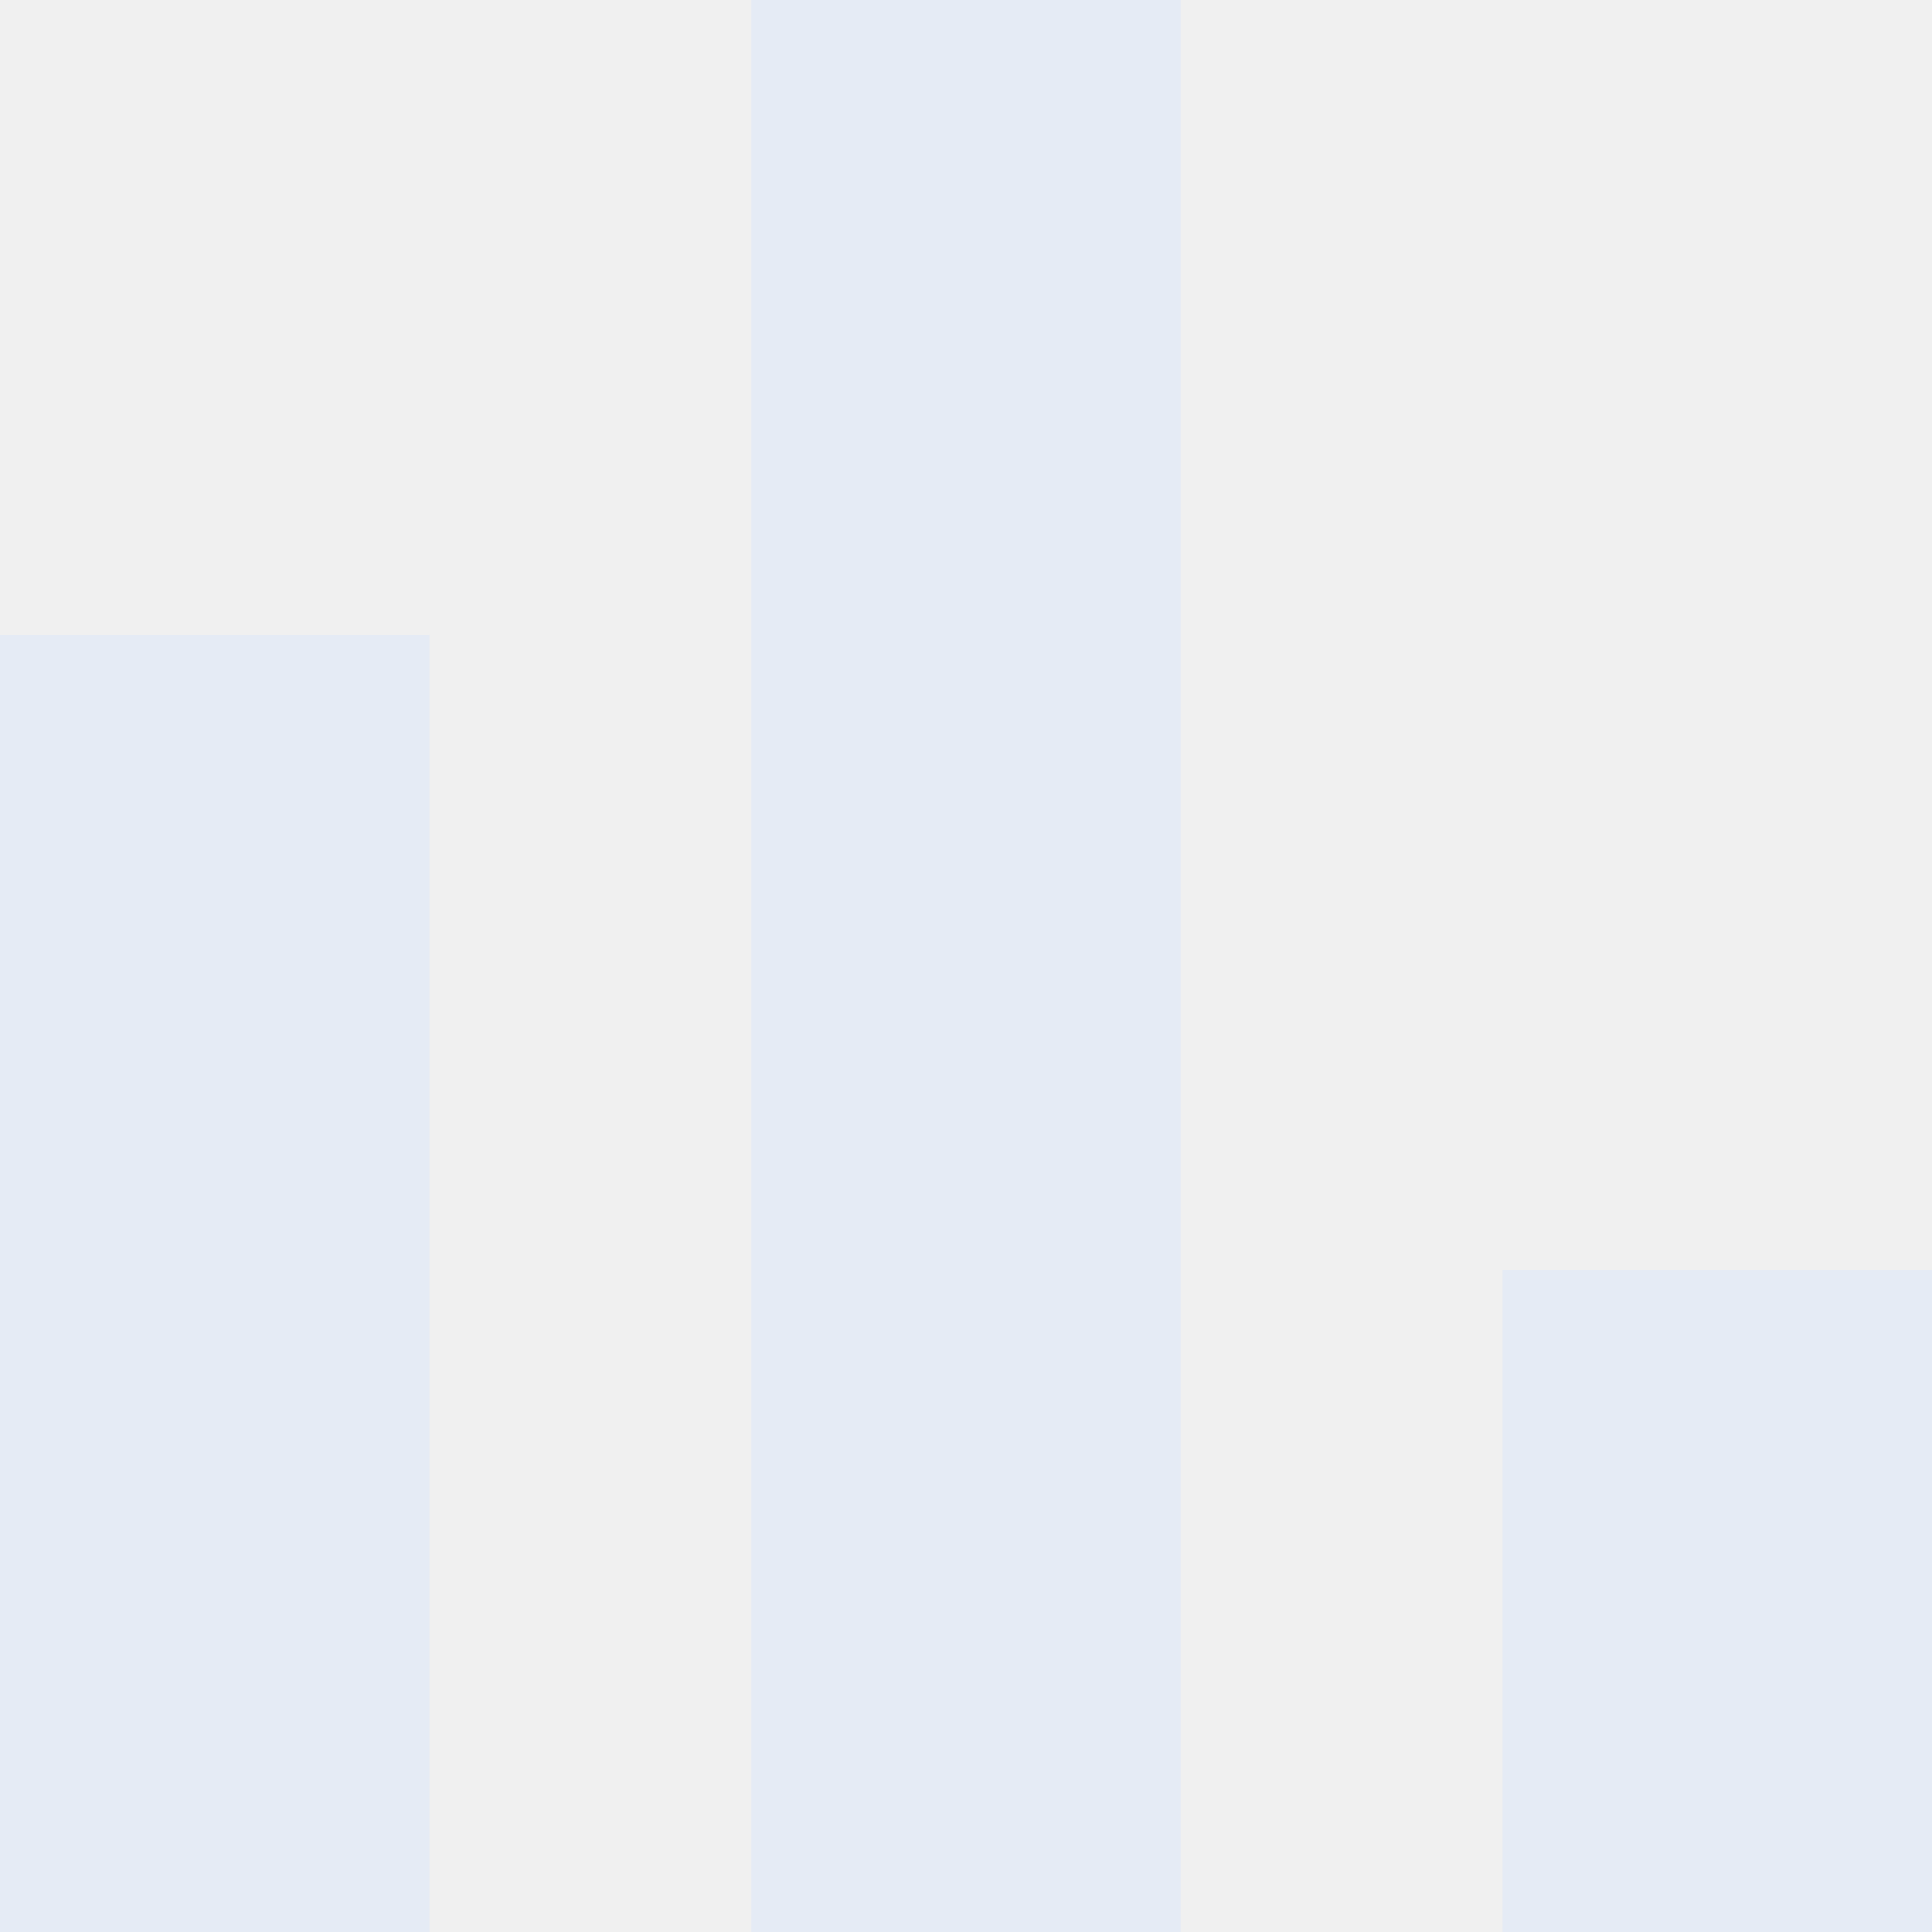
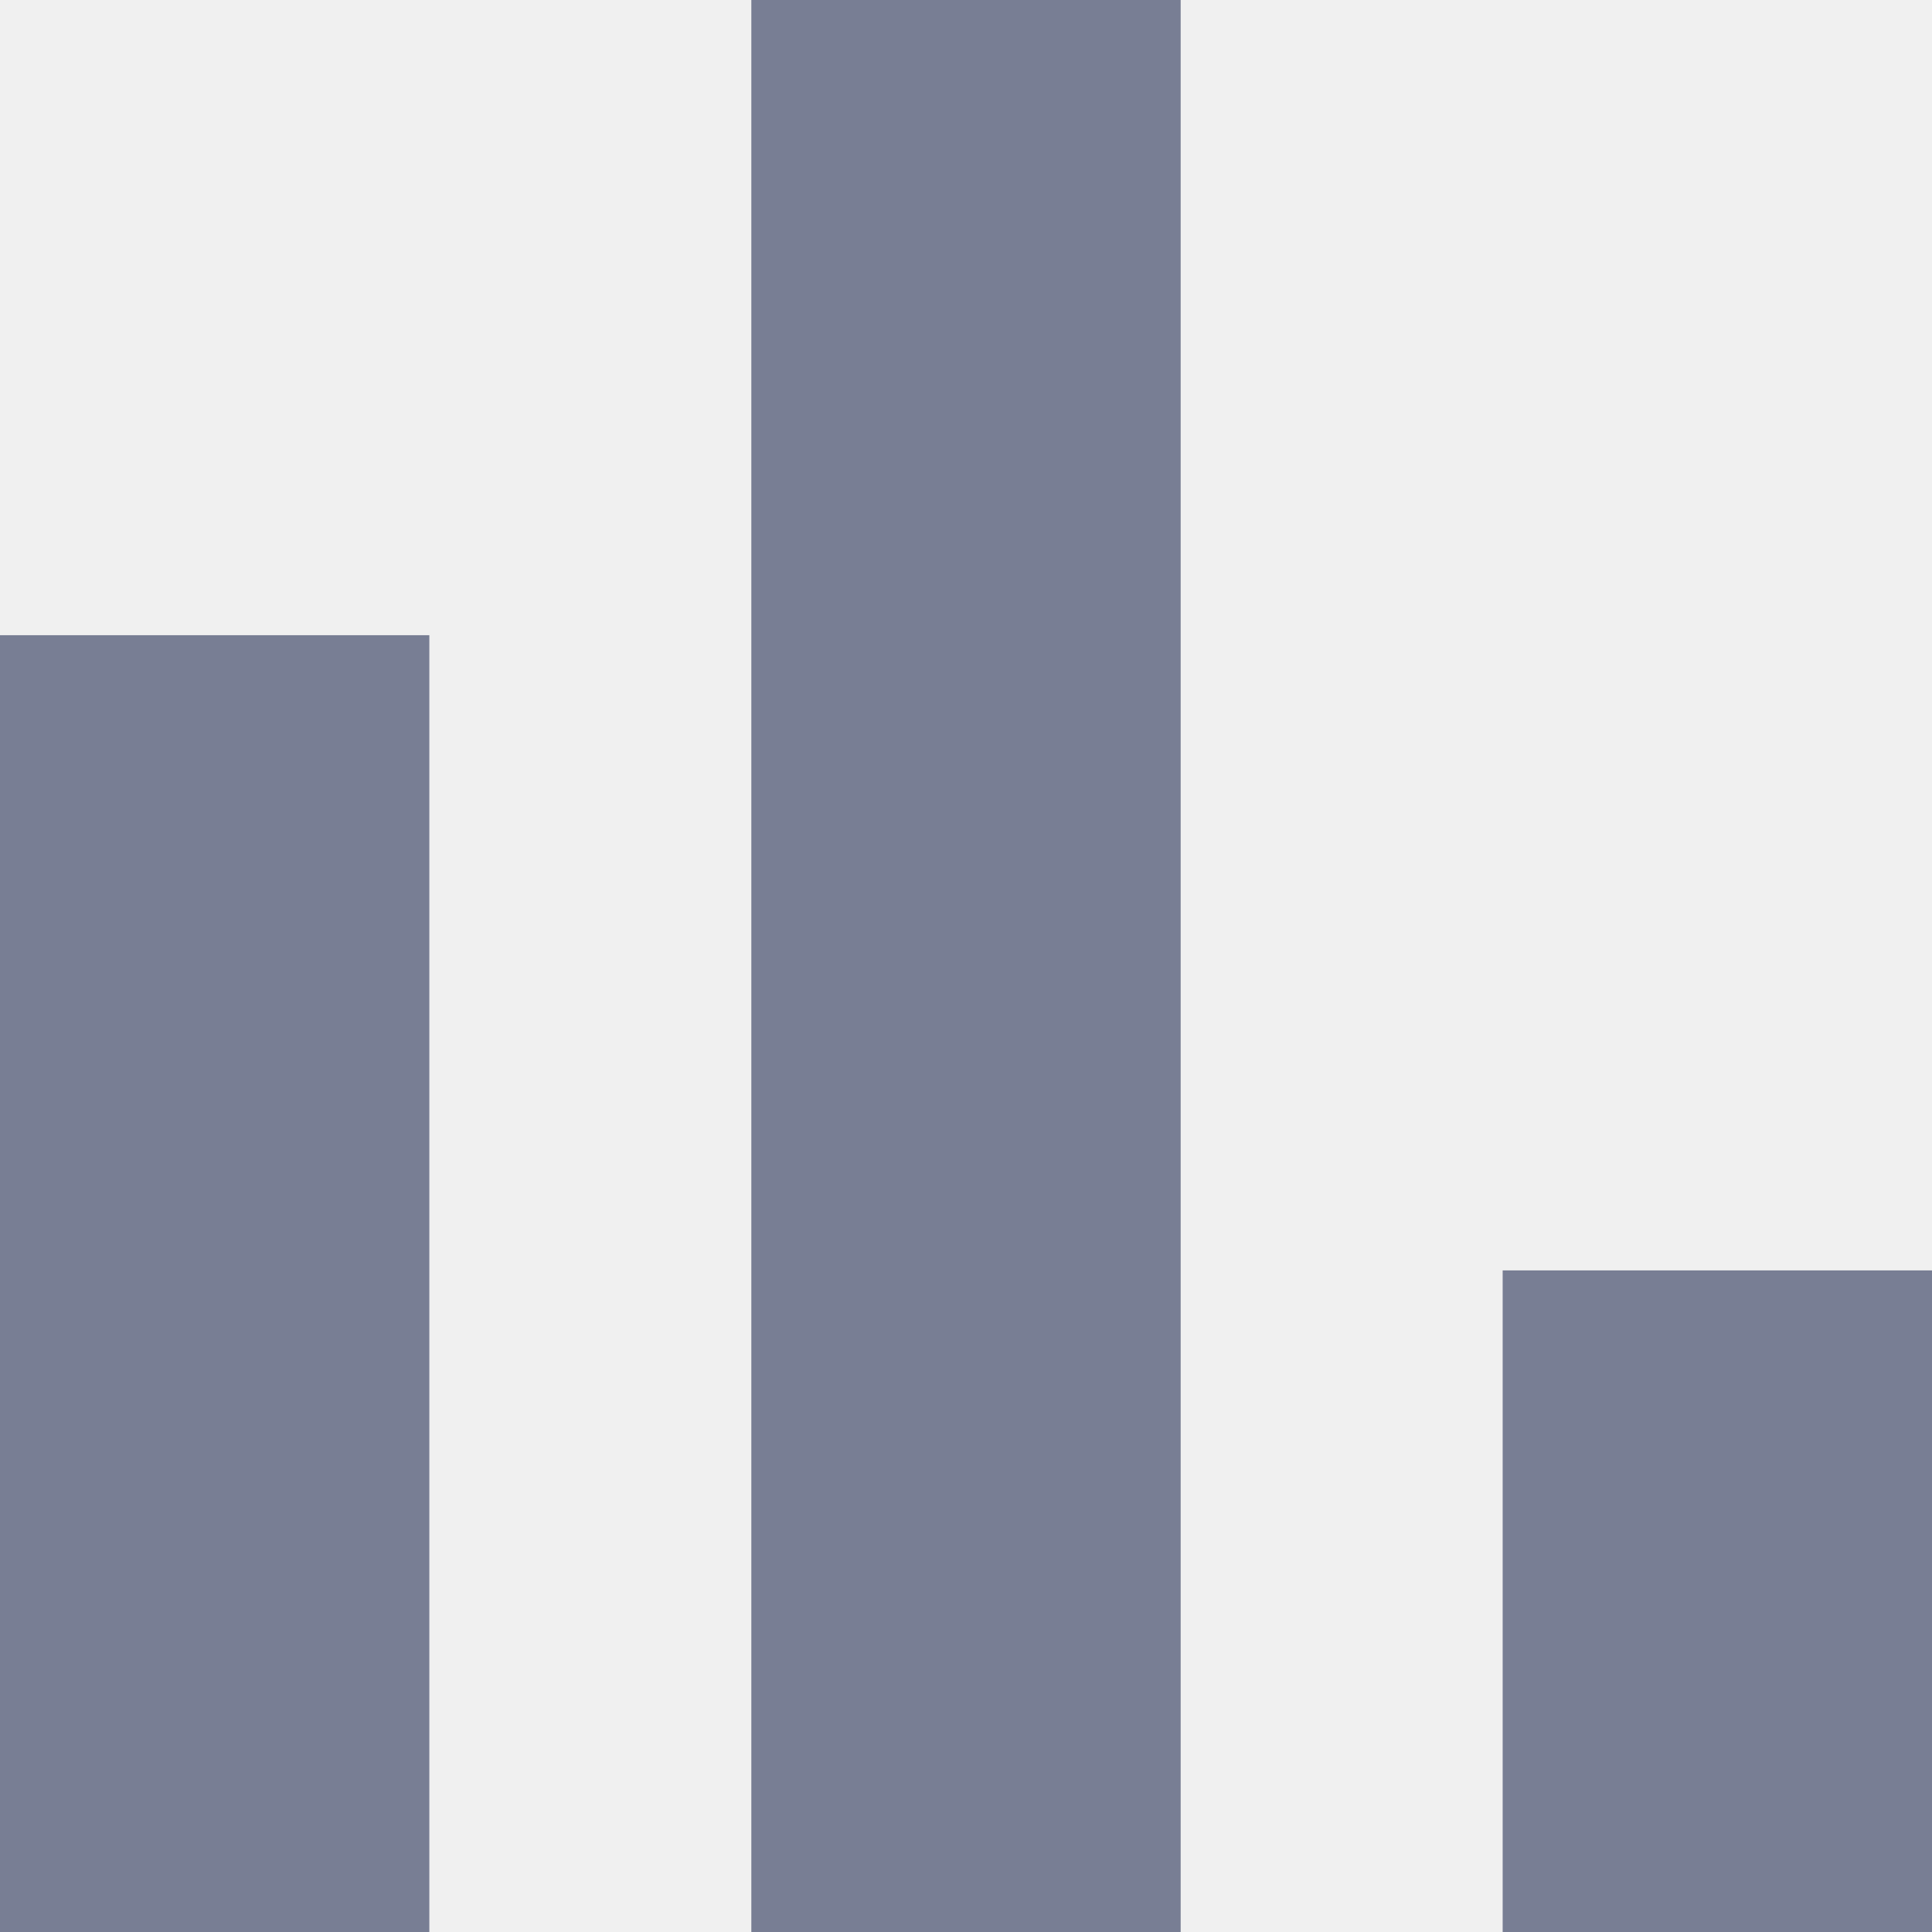
<svg xmlns="http://www.w3.org/2000/svg" width="18" height="18" viewBox="0 0 18 18" fill="none">
  <g clip-path="url(#clip0_266_32)">
-     <path d="M4 5.918H0V18H4V5.918Z" fill="#E5EBF5" />
-     <path d="M11 0H7V18H11V0Z" fill="#E5EBF5" />
-     <path d="M18 11.836H14V18H18V11.836Z" fill="#E5EBF5" />
+     <path d="M4 5.918H0V18H4V5.918Z" fill="#787e94" />
+     <path d="M11 0H7V18H11V0Z" fill="#787e94" />
+     <path d="M18 11.836H14V18H18V11.836Z" fill="#787e94" />
  </g>
  <defs>
    <clipPath id="clip0_266_32">
-       <rect width="18" height="18" fill="white" />
+       <rect width="18" height="18" fill="#787e94" />
    </clipPath>
  </defs>
</svg>
